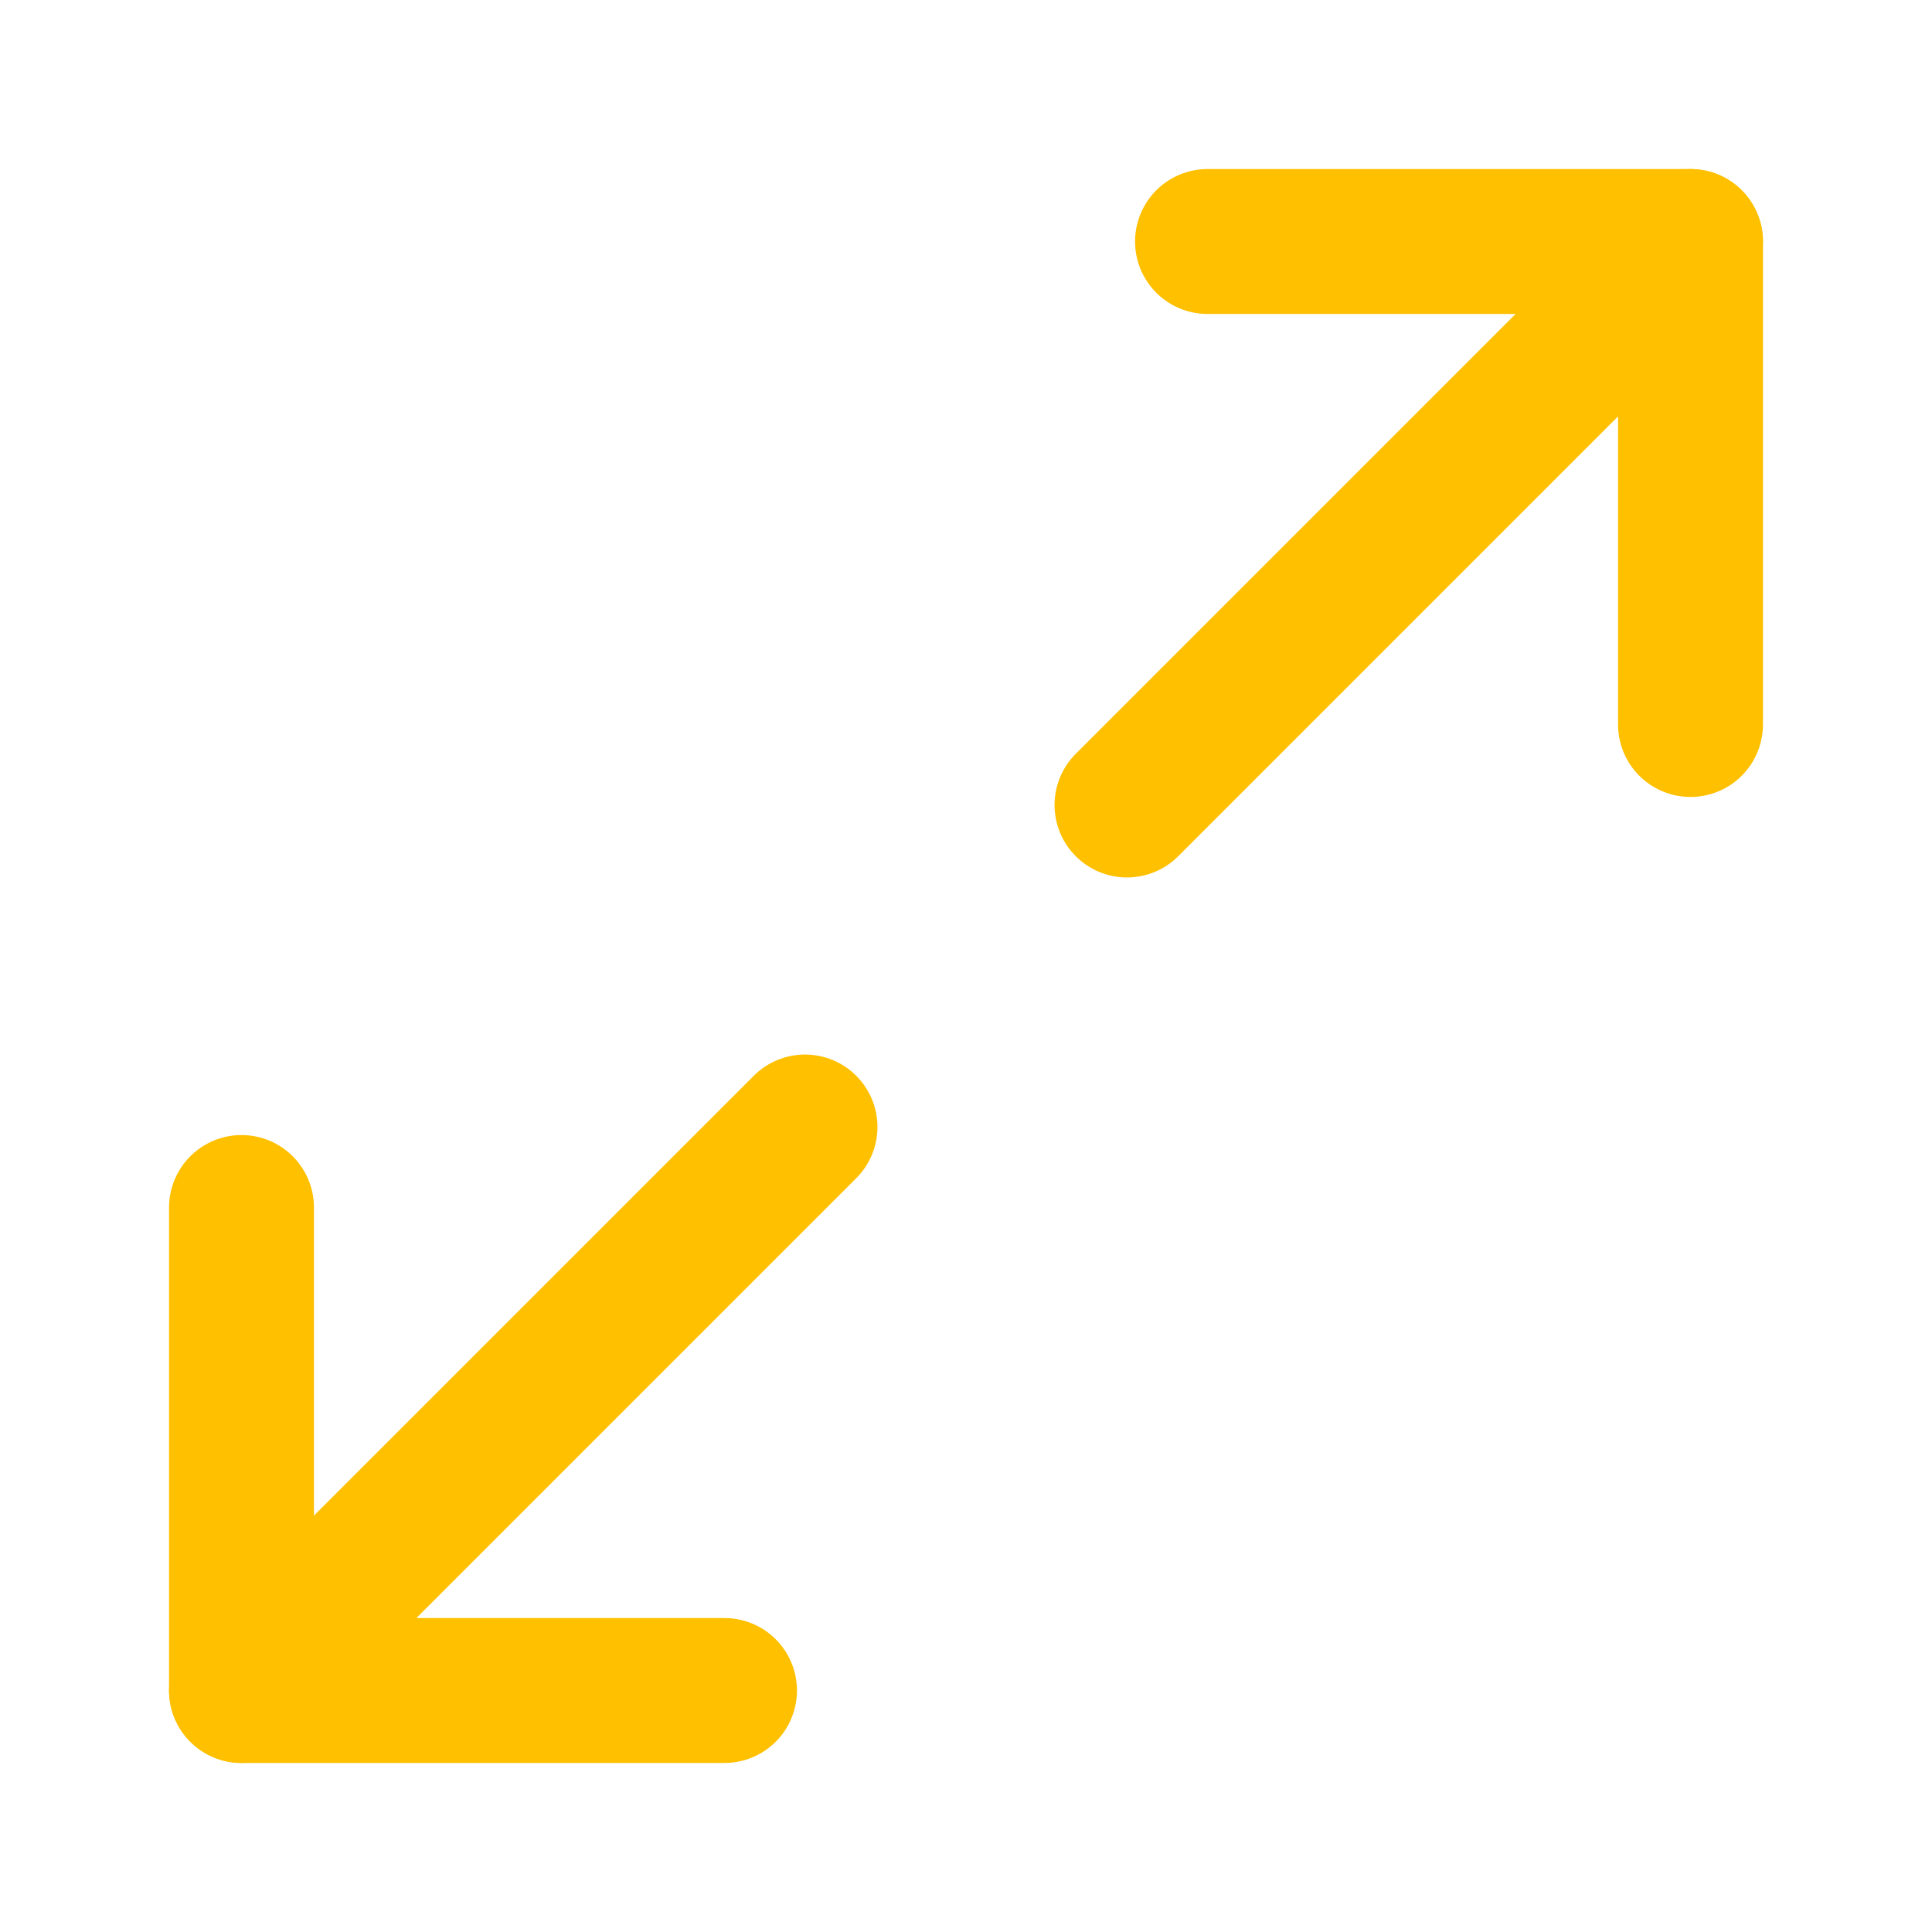
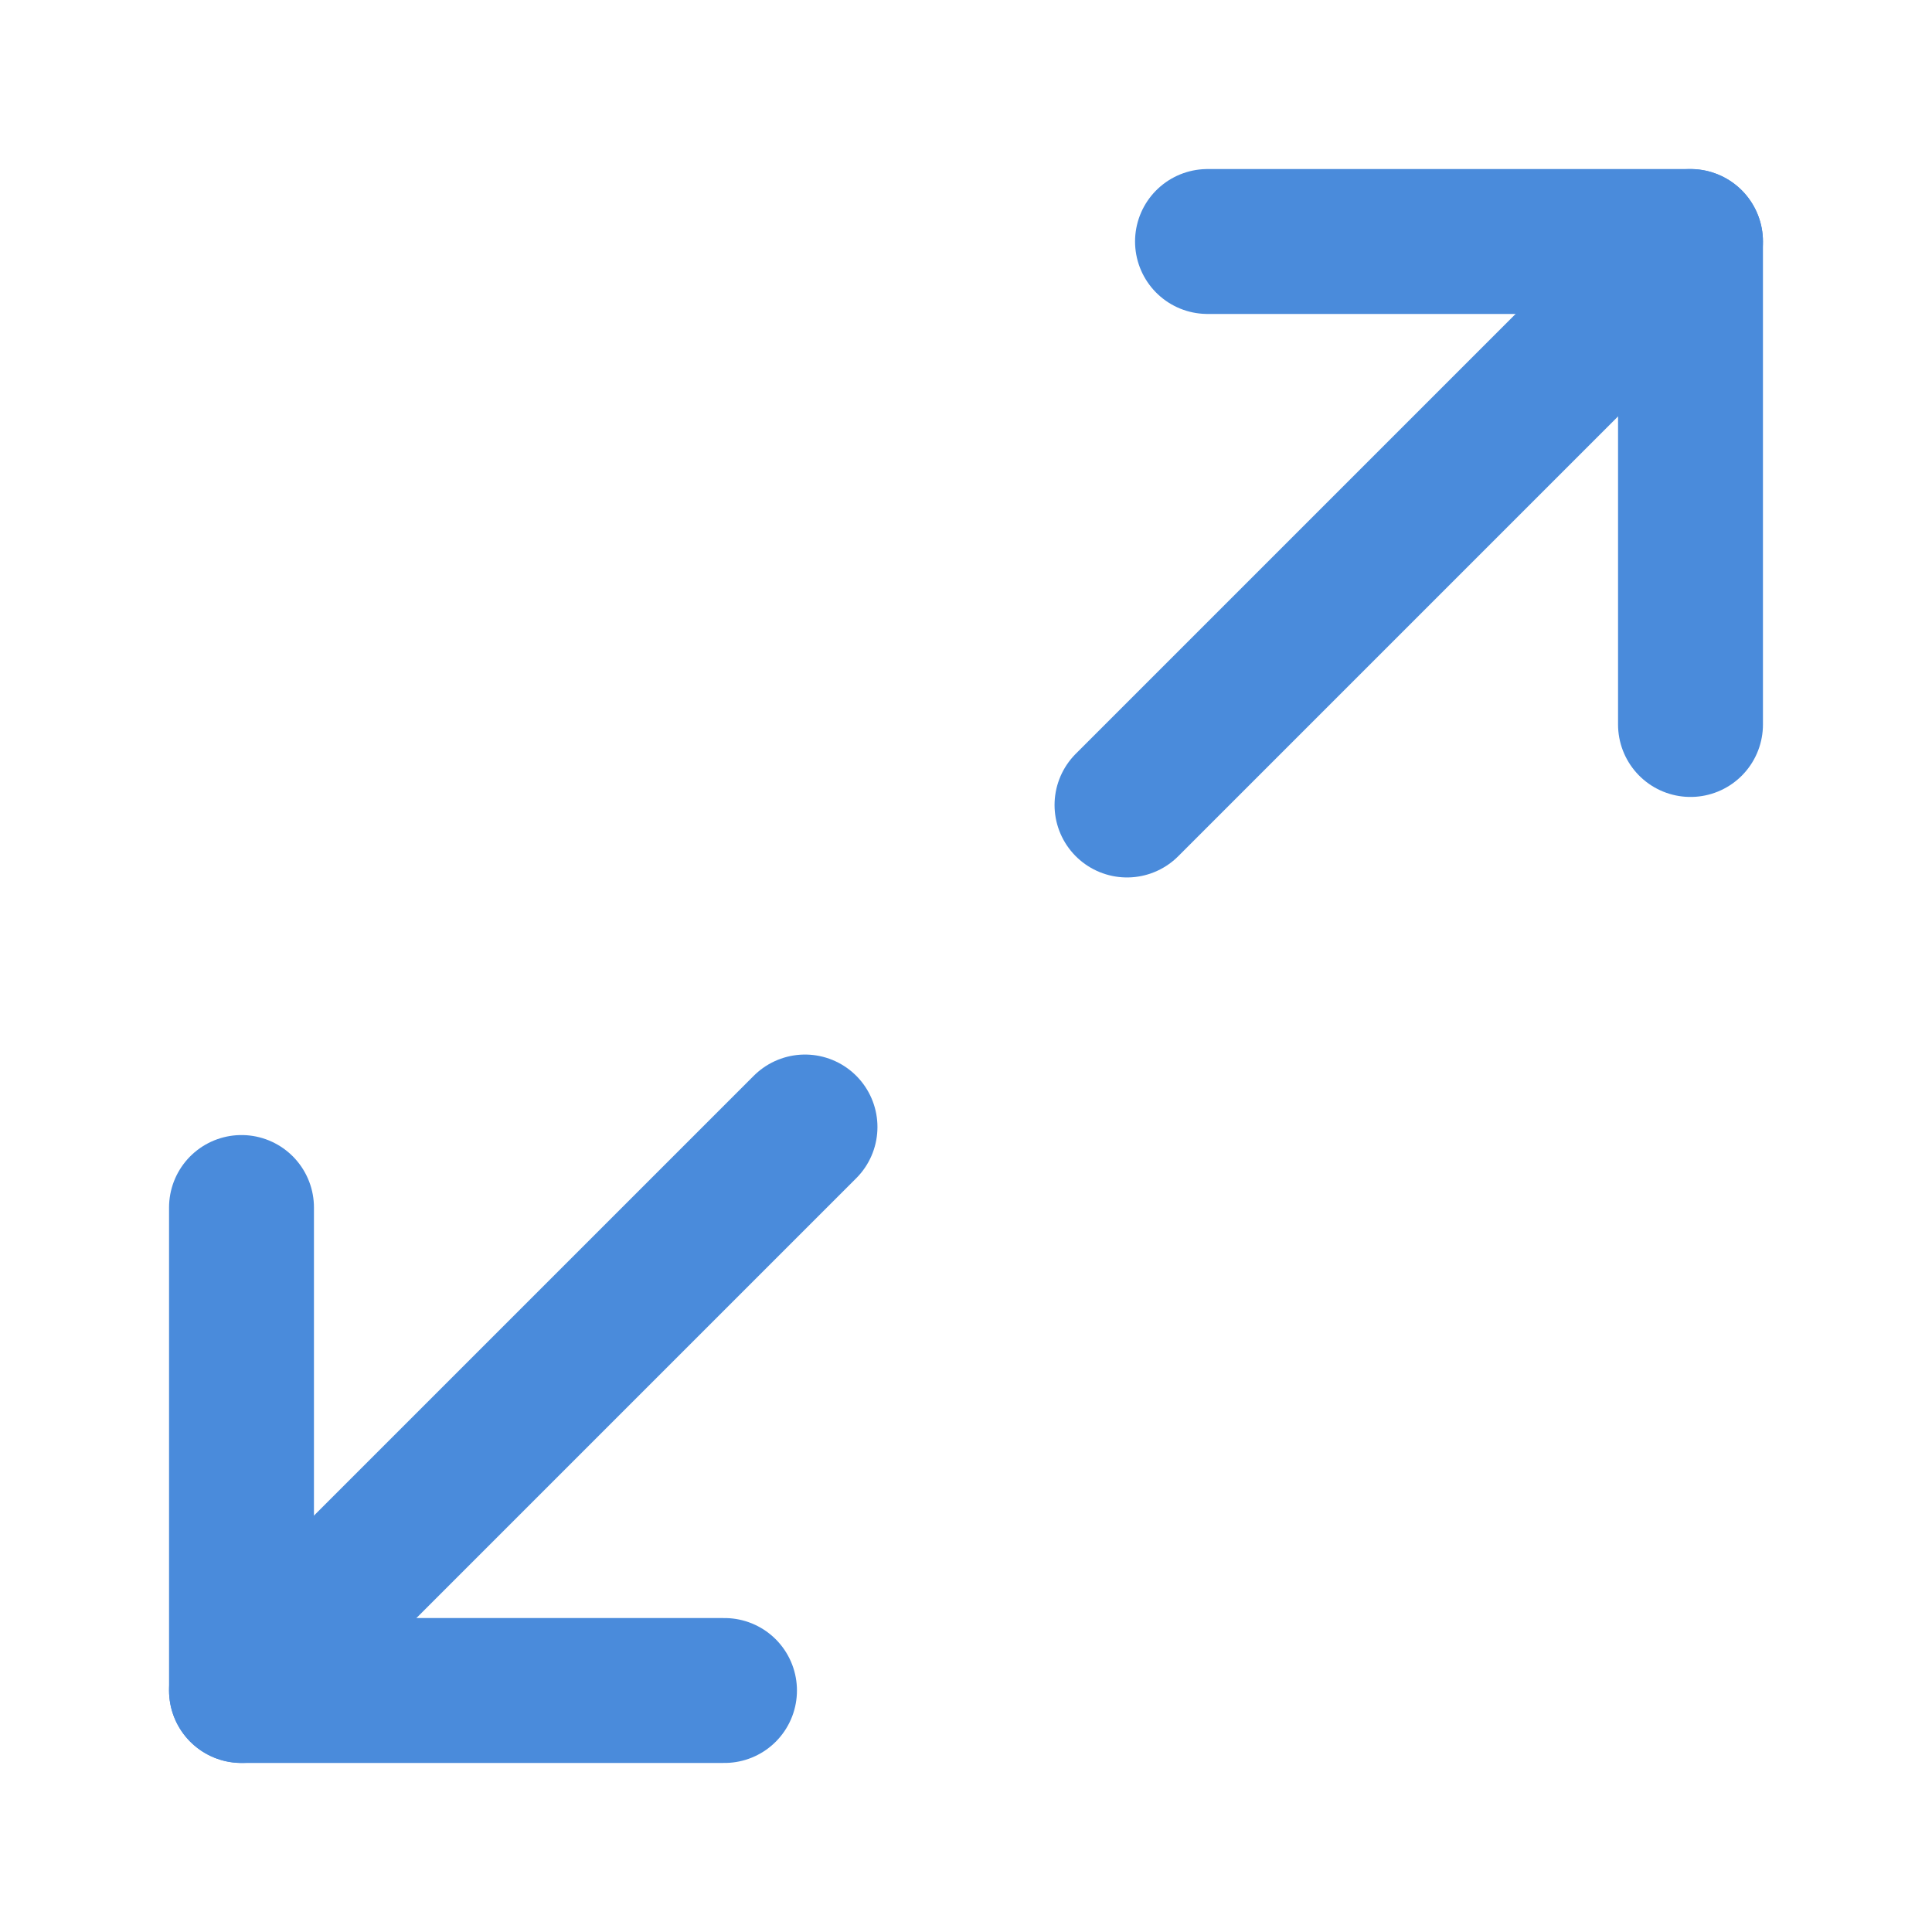
- <svg xmlns="http://www.w3.org/2000/svg" viewBox="0 0 24 24" fill="none" stroke="#FFC000" stroke-width="1.8" stroke-linecap="round" stroke-linejoin="round">
+ <svg xmlns="http://www.w3.org/2000/svg" viewBox="0 0 24 24" fill="none" stroke="#4A8BDB" stroke-width="1.8" stroke-linecap="round" stroke-linejoin="round">
  <polyline points="15 3 21 3 21 9" />
  <polyline points="9 21 3 21 3 15" />
  <line x1="21" y1="3" x2="14" y2="10" />
  <line x1="3" y1="21" x2="10" y2="14" />
</svg>
